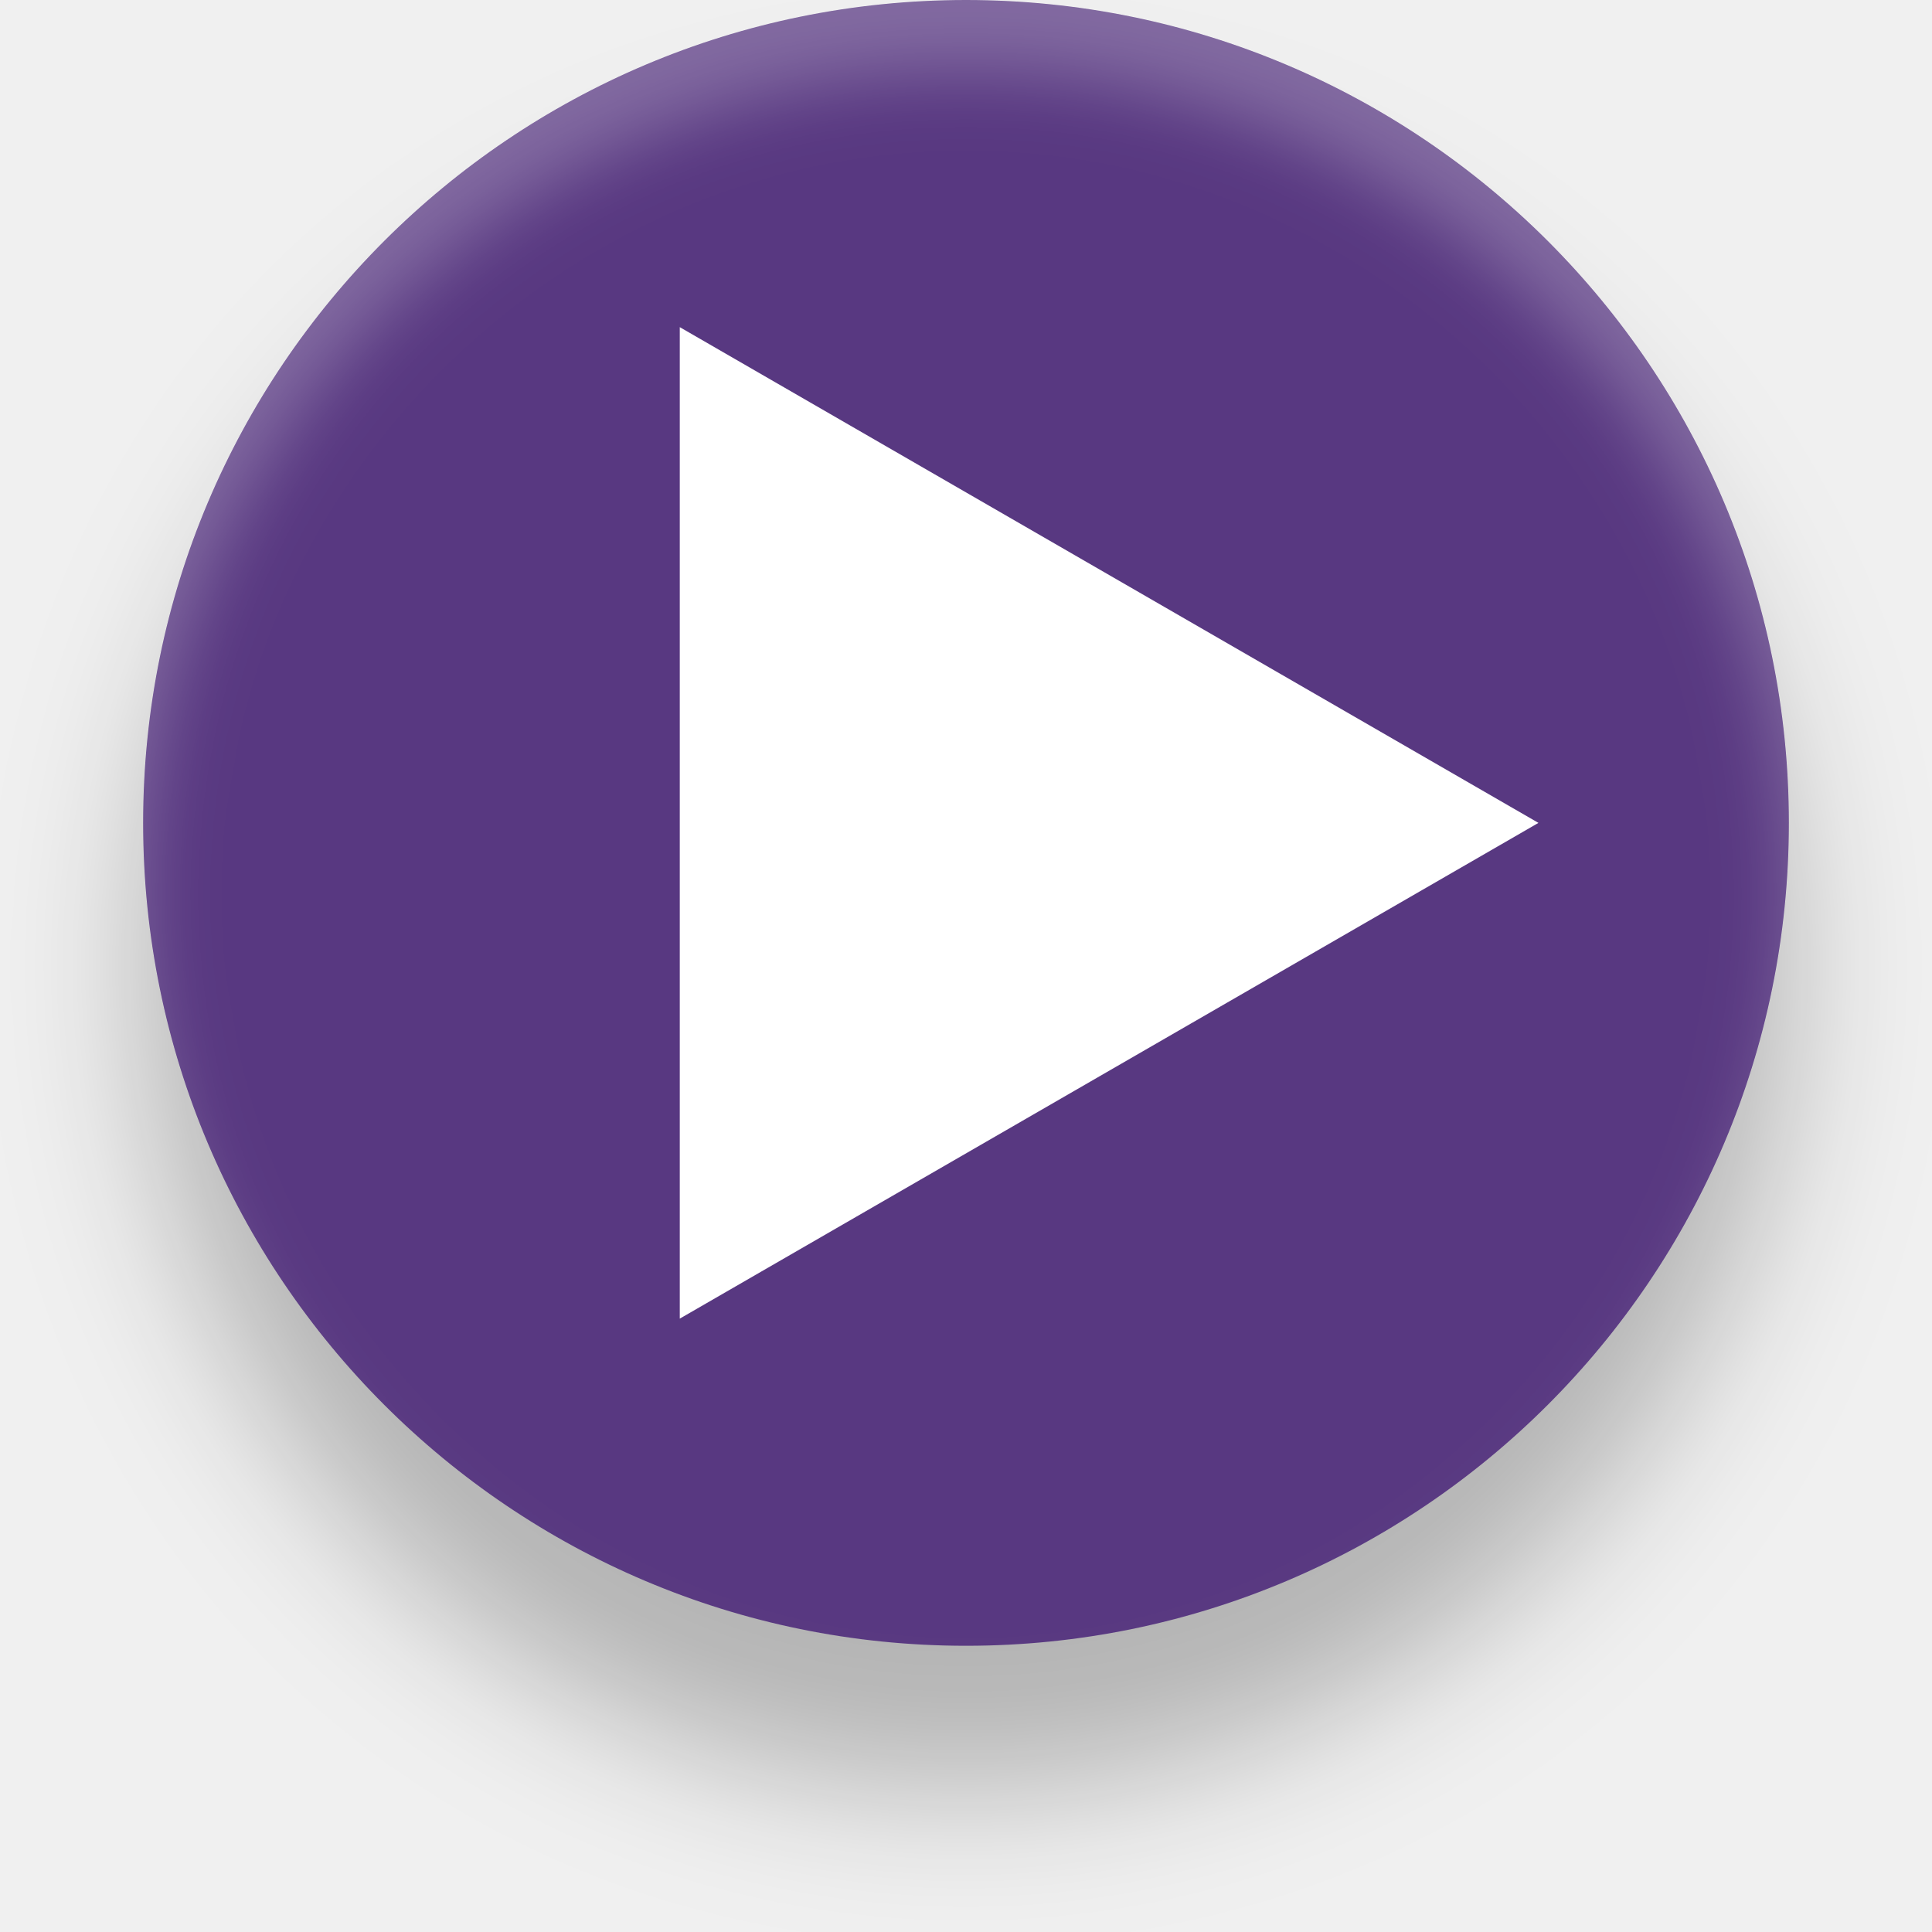
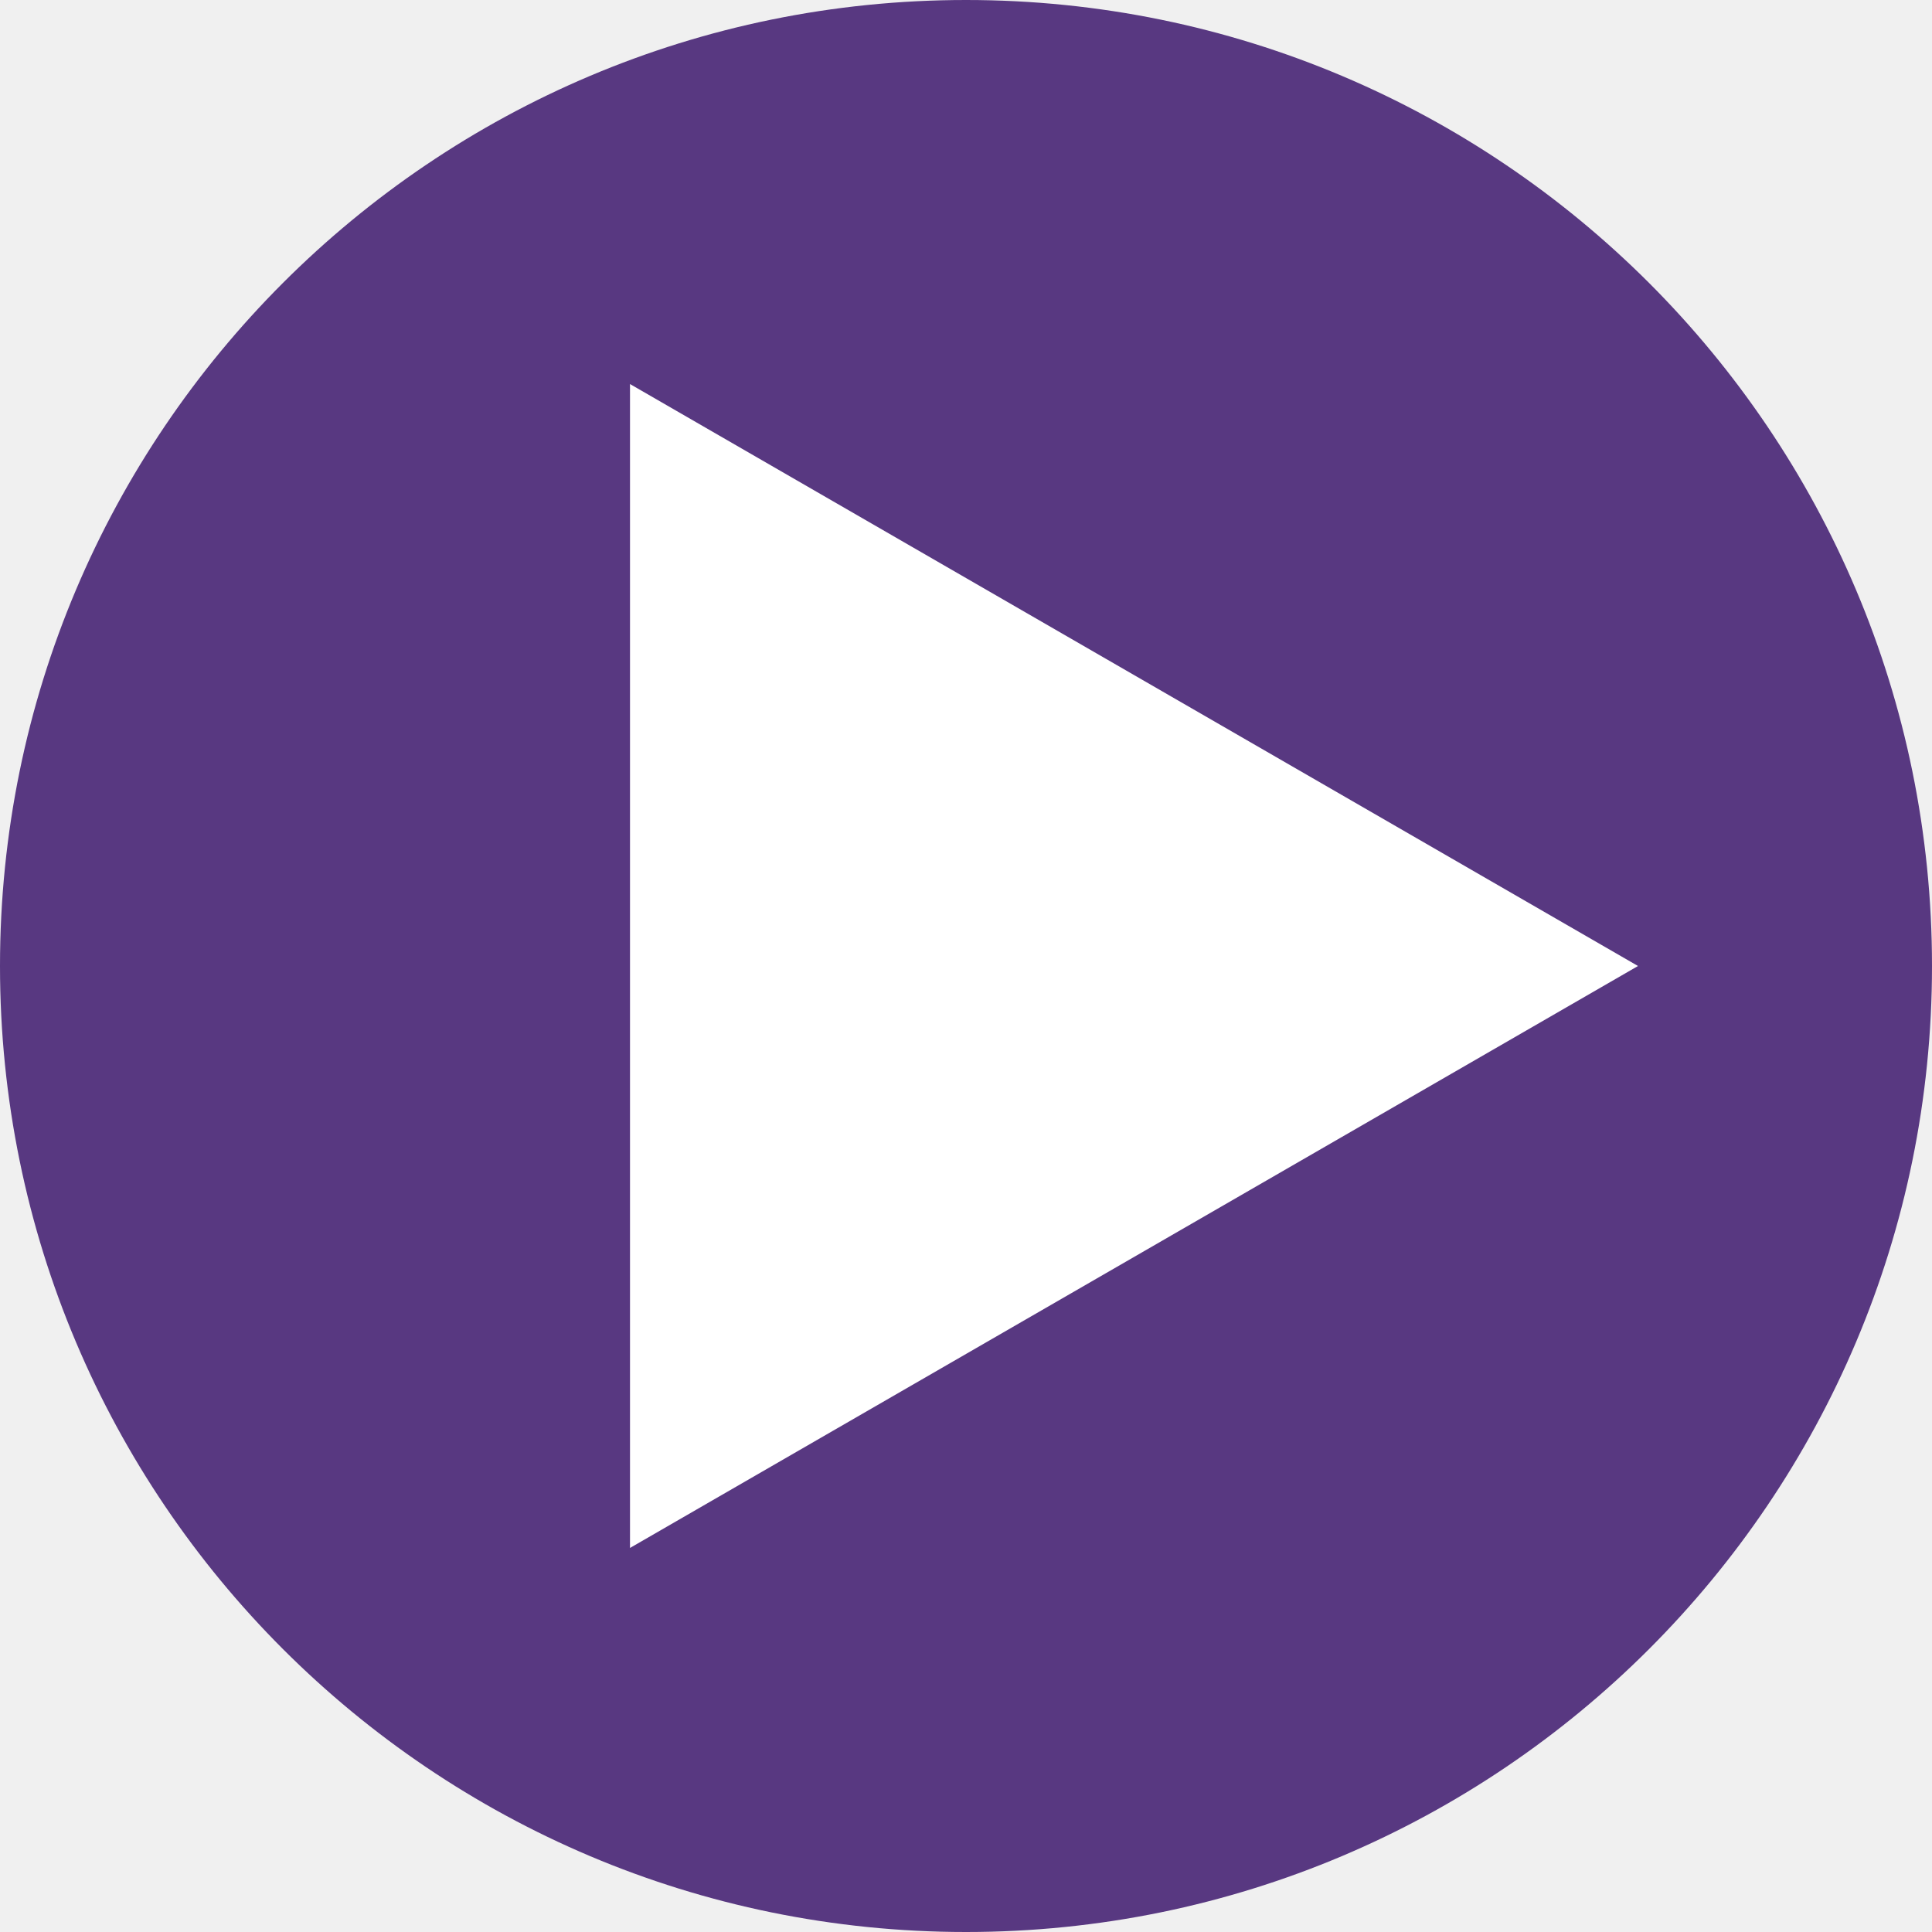
- <svg xmlns="http://www.w3.org/2000/svg" width="54" height="54" viewBox="0 0 54 54" fill="none">
-   <g filter="url(#filter0_di)">
-     <circle cx="27" cy="23" r="23" fill="#583881" />
-   </g>
-   <path d="M43 23L19 36.856V9.144L43 23Z" fill="white" />
-   <defs>
-     <filter id="filter0_di" x="0" y="0" width="54" height="54" filterUnits="userSpaceOnUse" color-interpolation-filters="sRGB">
-       <feFlood flood-opacity="0" result="BackgroundImageFix" />
-       <feColorMatrix in="SourceAlpha" type="matrix" values="0 0 0 0 0 0 0 0 0 0 0 0 0 0 0 0 0 0 127 0" />
-       <feOffset dy="4" />
-       <feGaussianBlur stdDeviation="2" />
-       <feColorMatrix type="matrix" values="0 0 0 0 0 0 0 0 0 0 0 0 0 0 0 0 0 0 0.25 0" />
-       <feBlend mode="normal" in2="BackgroundImageFix" result="effect1_dropShadow" />
-       <feBlend mode="normal" in="SourceGraphic" in2="effect1_dropShadow" result="shape" />
-       <feColorMatrix in="SourceAlpha" type="matrix" values="0 0 0 0 0 0 0 0 0 0 0 0 0 0 0 0 0 0 127 0" result="hardAlpha" />
-       <feOffset dy="2" />
-       <feGaussianBlur stdDeviation="1" />
-       <feComposite in2="hardAlpha" operator="arithmetic" k2="-1" k3="1" />
-       <feColorMatrix type="matrix" values="0 0 0 0 1 0 0 0 0 1 0 0 0 0 1 0 0 0 0.25 0" />
-       <feBlend mode="normal" in2="shape" result="effect2_innerShadow" />
-     </filter>
-   </defs>
+ <svg xmlns="http://www.w3.org/2000/svg" width="46" height="46" viewBox="0 0 46 46" fill="none">
+   <circle cx="23" cy="23" r="23" fill="#583881" />
+   <path d="M39 23L15 36.856V9.144L39 23Z" fill="white" />
</svg>
